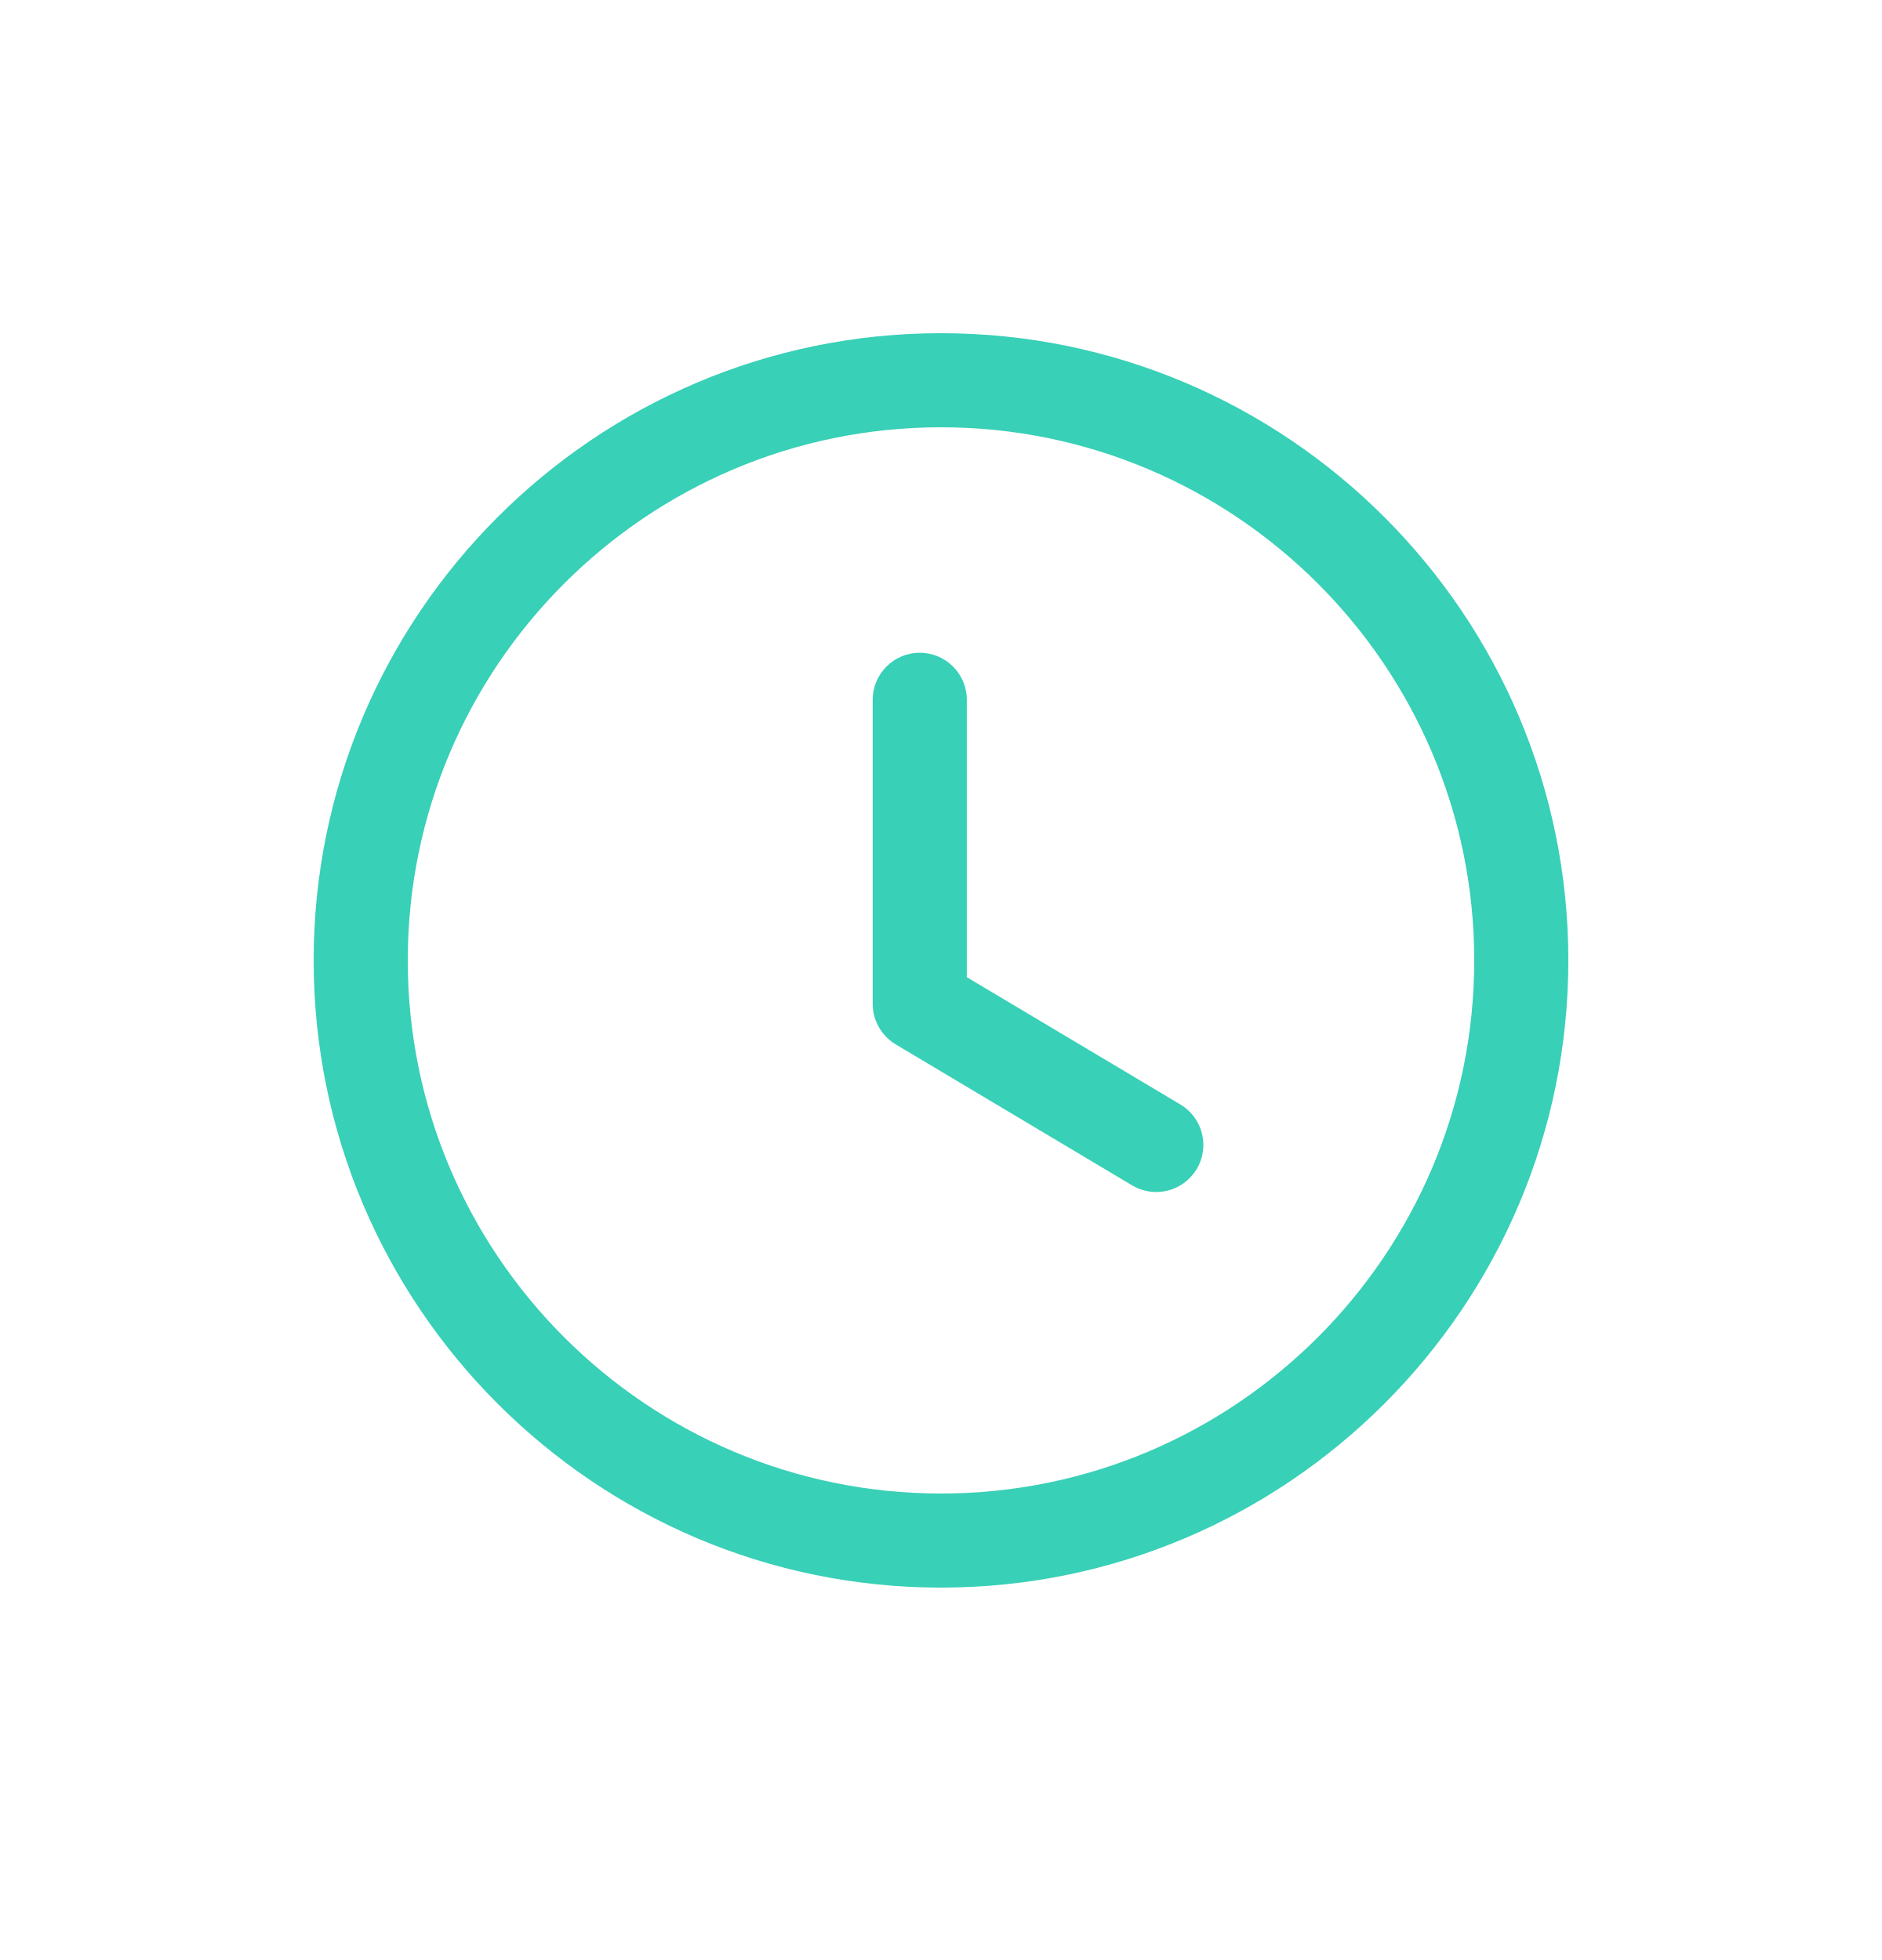
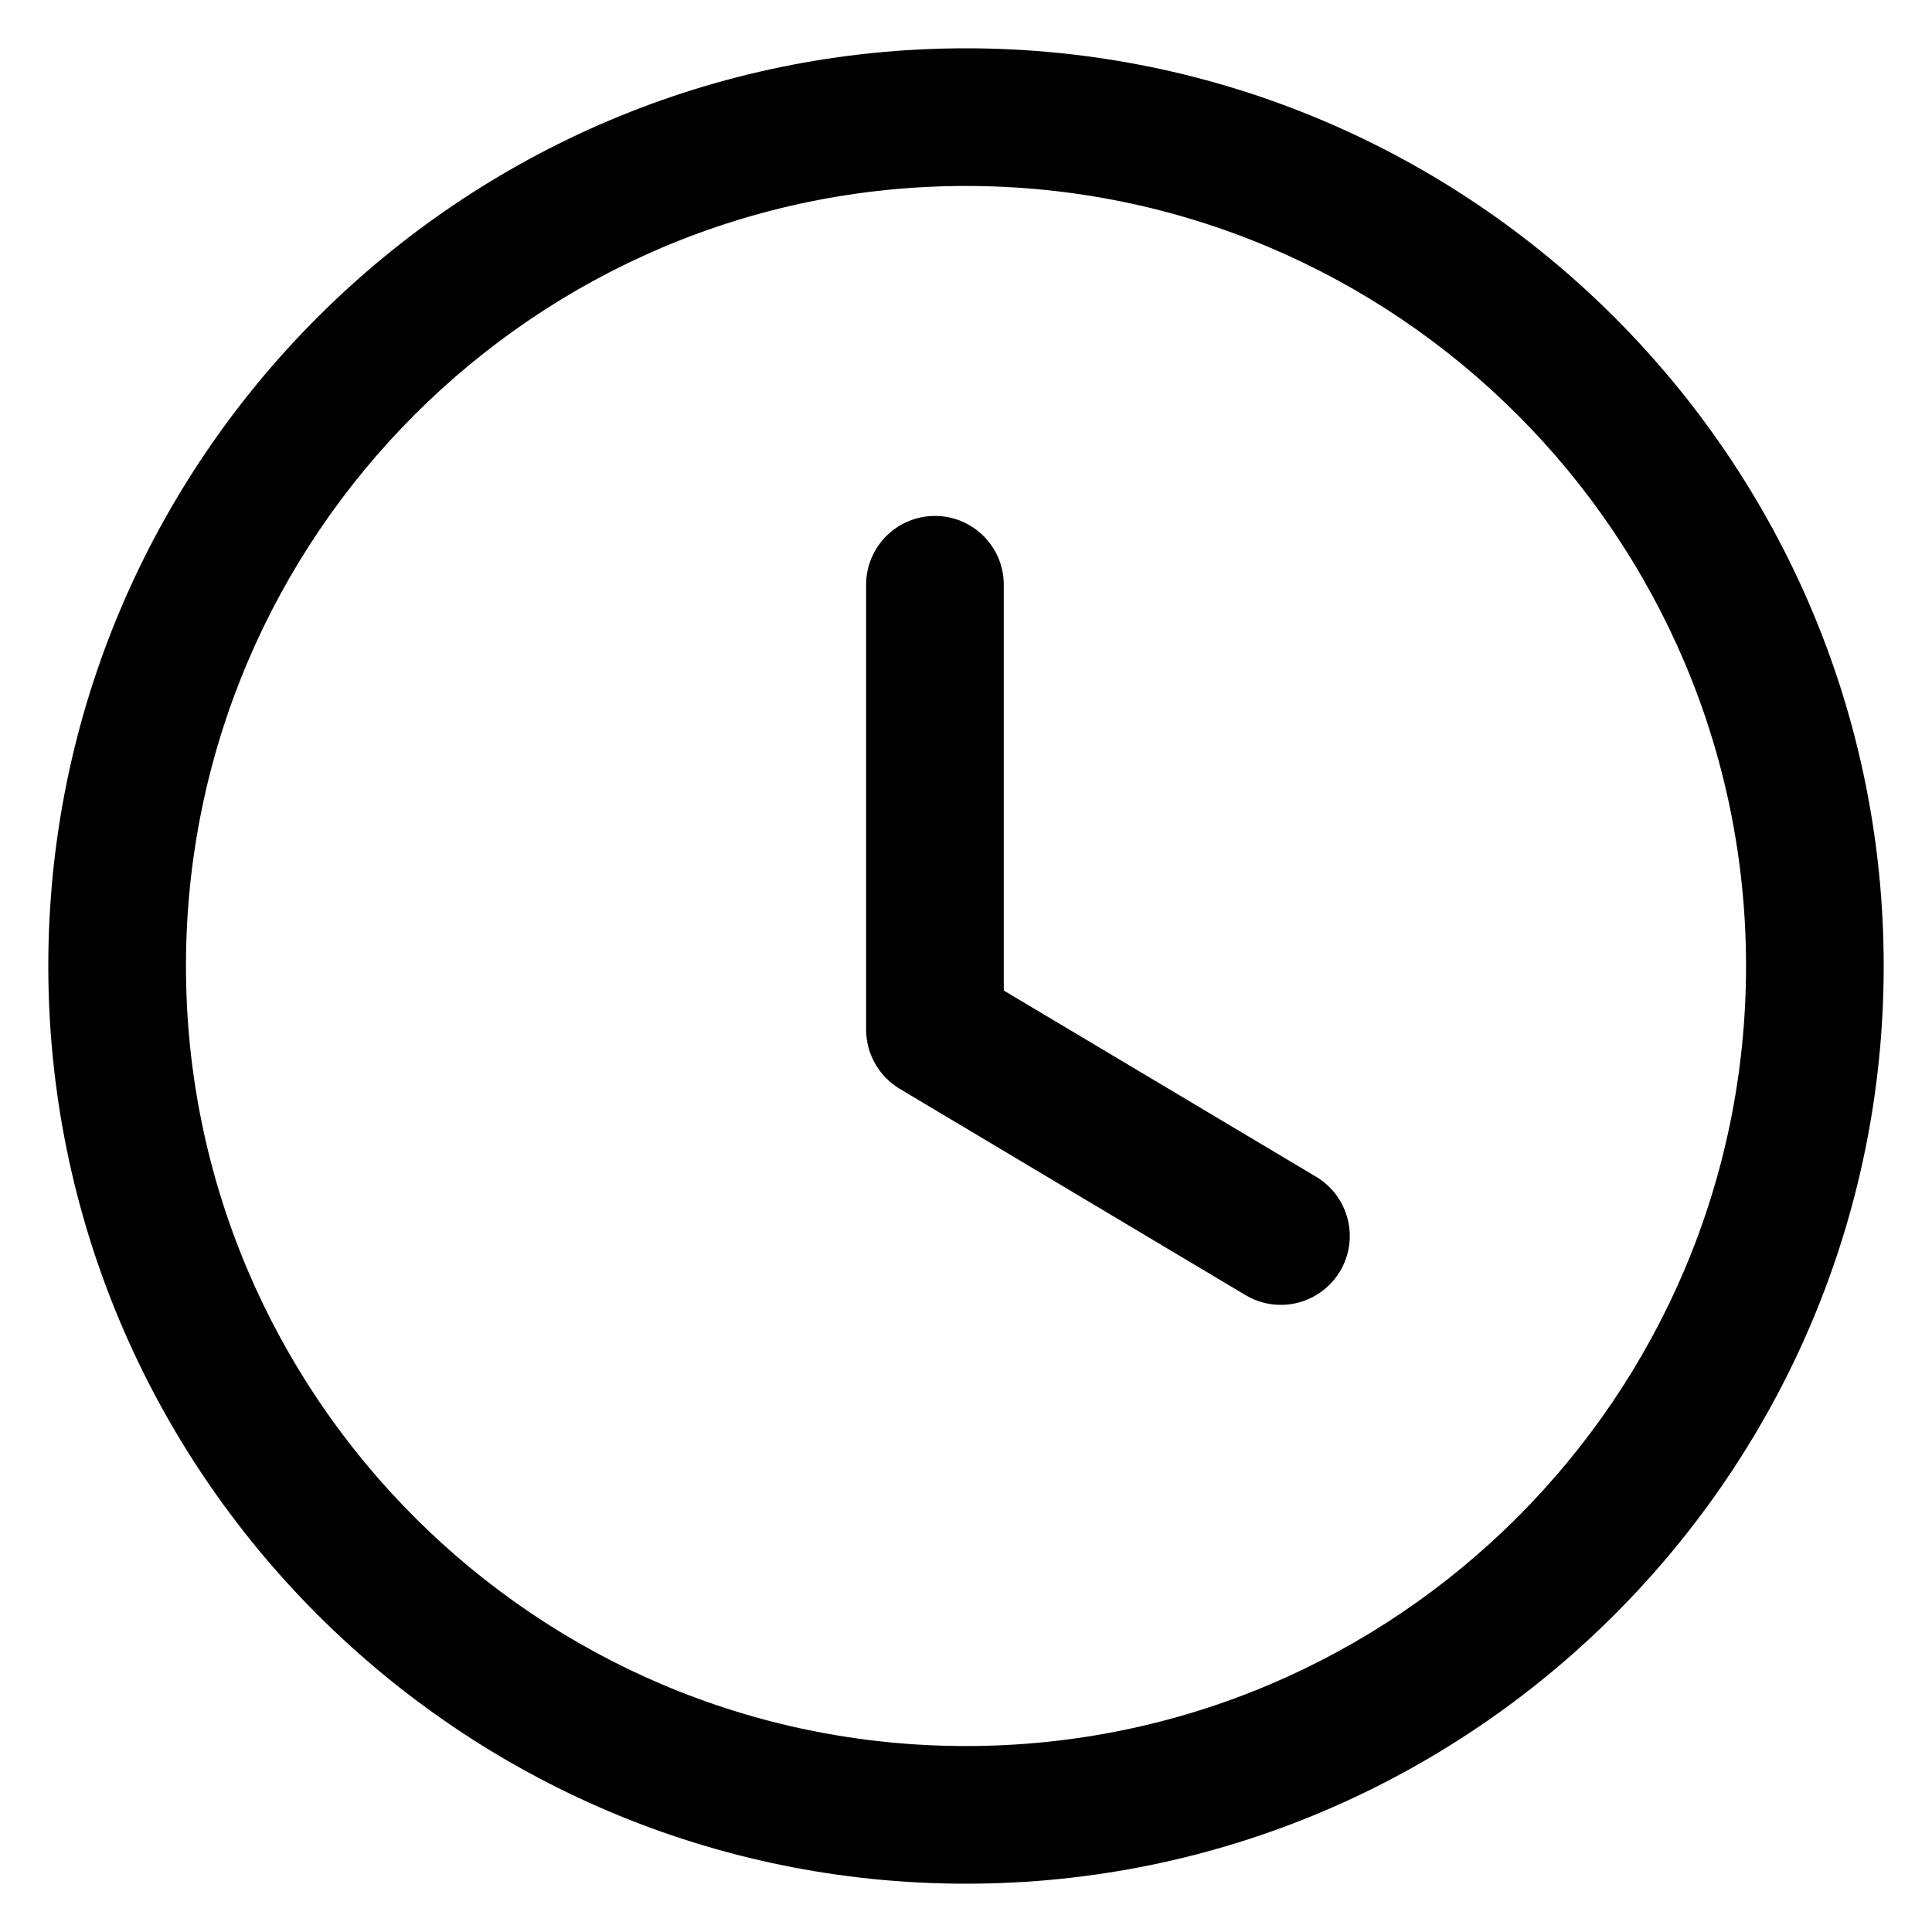
- <svg xmlns="http://www.w3.org/2000/svg" width="24" height="25" viewBox="0 0 24 25" fill="none">
-   <path fill-rule="evenodd" clip-rule="evenodd" d="M12 4.25C16.411 4.25 20 7.839 20 12.25C20 16.661 16.411 20.25 12 20.25C7.589 20.25 4 16.661 4 12.25C4 7.839 7.589 4.25 12 4.25ZM12 5.45C8.25 5.45 5.2 8.5 5.2 12.25C5.2 16 8.25 19.05 12 19.05C15.75 19.05 18.8 16 18.8 12.25C18.8 8.5 15.75 5.45 12 5.45ZM11.729 8.326C12.061 8.326 12.329 8.595 12.329 8.926V12.464L15.053 14.088C15.337 14.258 15.431 14.626 15.261 14.911C15.148 15.099 14.949 15.204 14.745 15.204C14.64 15.204 14.535 15.177 14.438 15.12L11.422 13.321C11.241 13.212 11.129 13.016 11.129 12.805V8.926C11.129 8.595 11.398 8.326 11.729 8.326Z" fill="#38D0B7" />
+ <svg xmlns="http://www.w3.org/2000/svg" width="20" height="20" viewBox="0 0 20 20" fill="none">
+   <path fill-rule="evenodd" clip-rule="evenodd" d="M10 0.5C15.238 0.5 19.5 4.762 19.5 10C19.5 15.238 15.238 19.5 10 19.5C4.762 19.5 0.5 15.238 0.5 10C0.5 4.762 4.762 0.5 10 0.5ZM10 1.925C5.547 1.925 1.925 5.547 1.925 10C1.925 14.453 5.547 18.075 10 18.075C14.453 18.075 18.075 14.453 18.075 10C18.075 5.547 14.453 1.925 10 1.925ZM9.678 5.341C10.072 5.341 10.391 5.66 10.391 6.053V10.254L13.625 12.182C13.963 12.385 14.074 12.822 13.872 13.16C13.738 13.383 13.502 13.508 13.26 13.508C13.135 13.508 13.01 13.476 12.895 13.408L9.313 11.271C9.099 11.142 8.966 10.909 8.966 10.659V6.053C8.966 5.66 9.285 5.341 9.678 5.341Z" fill="black" />
</svg>
